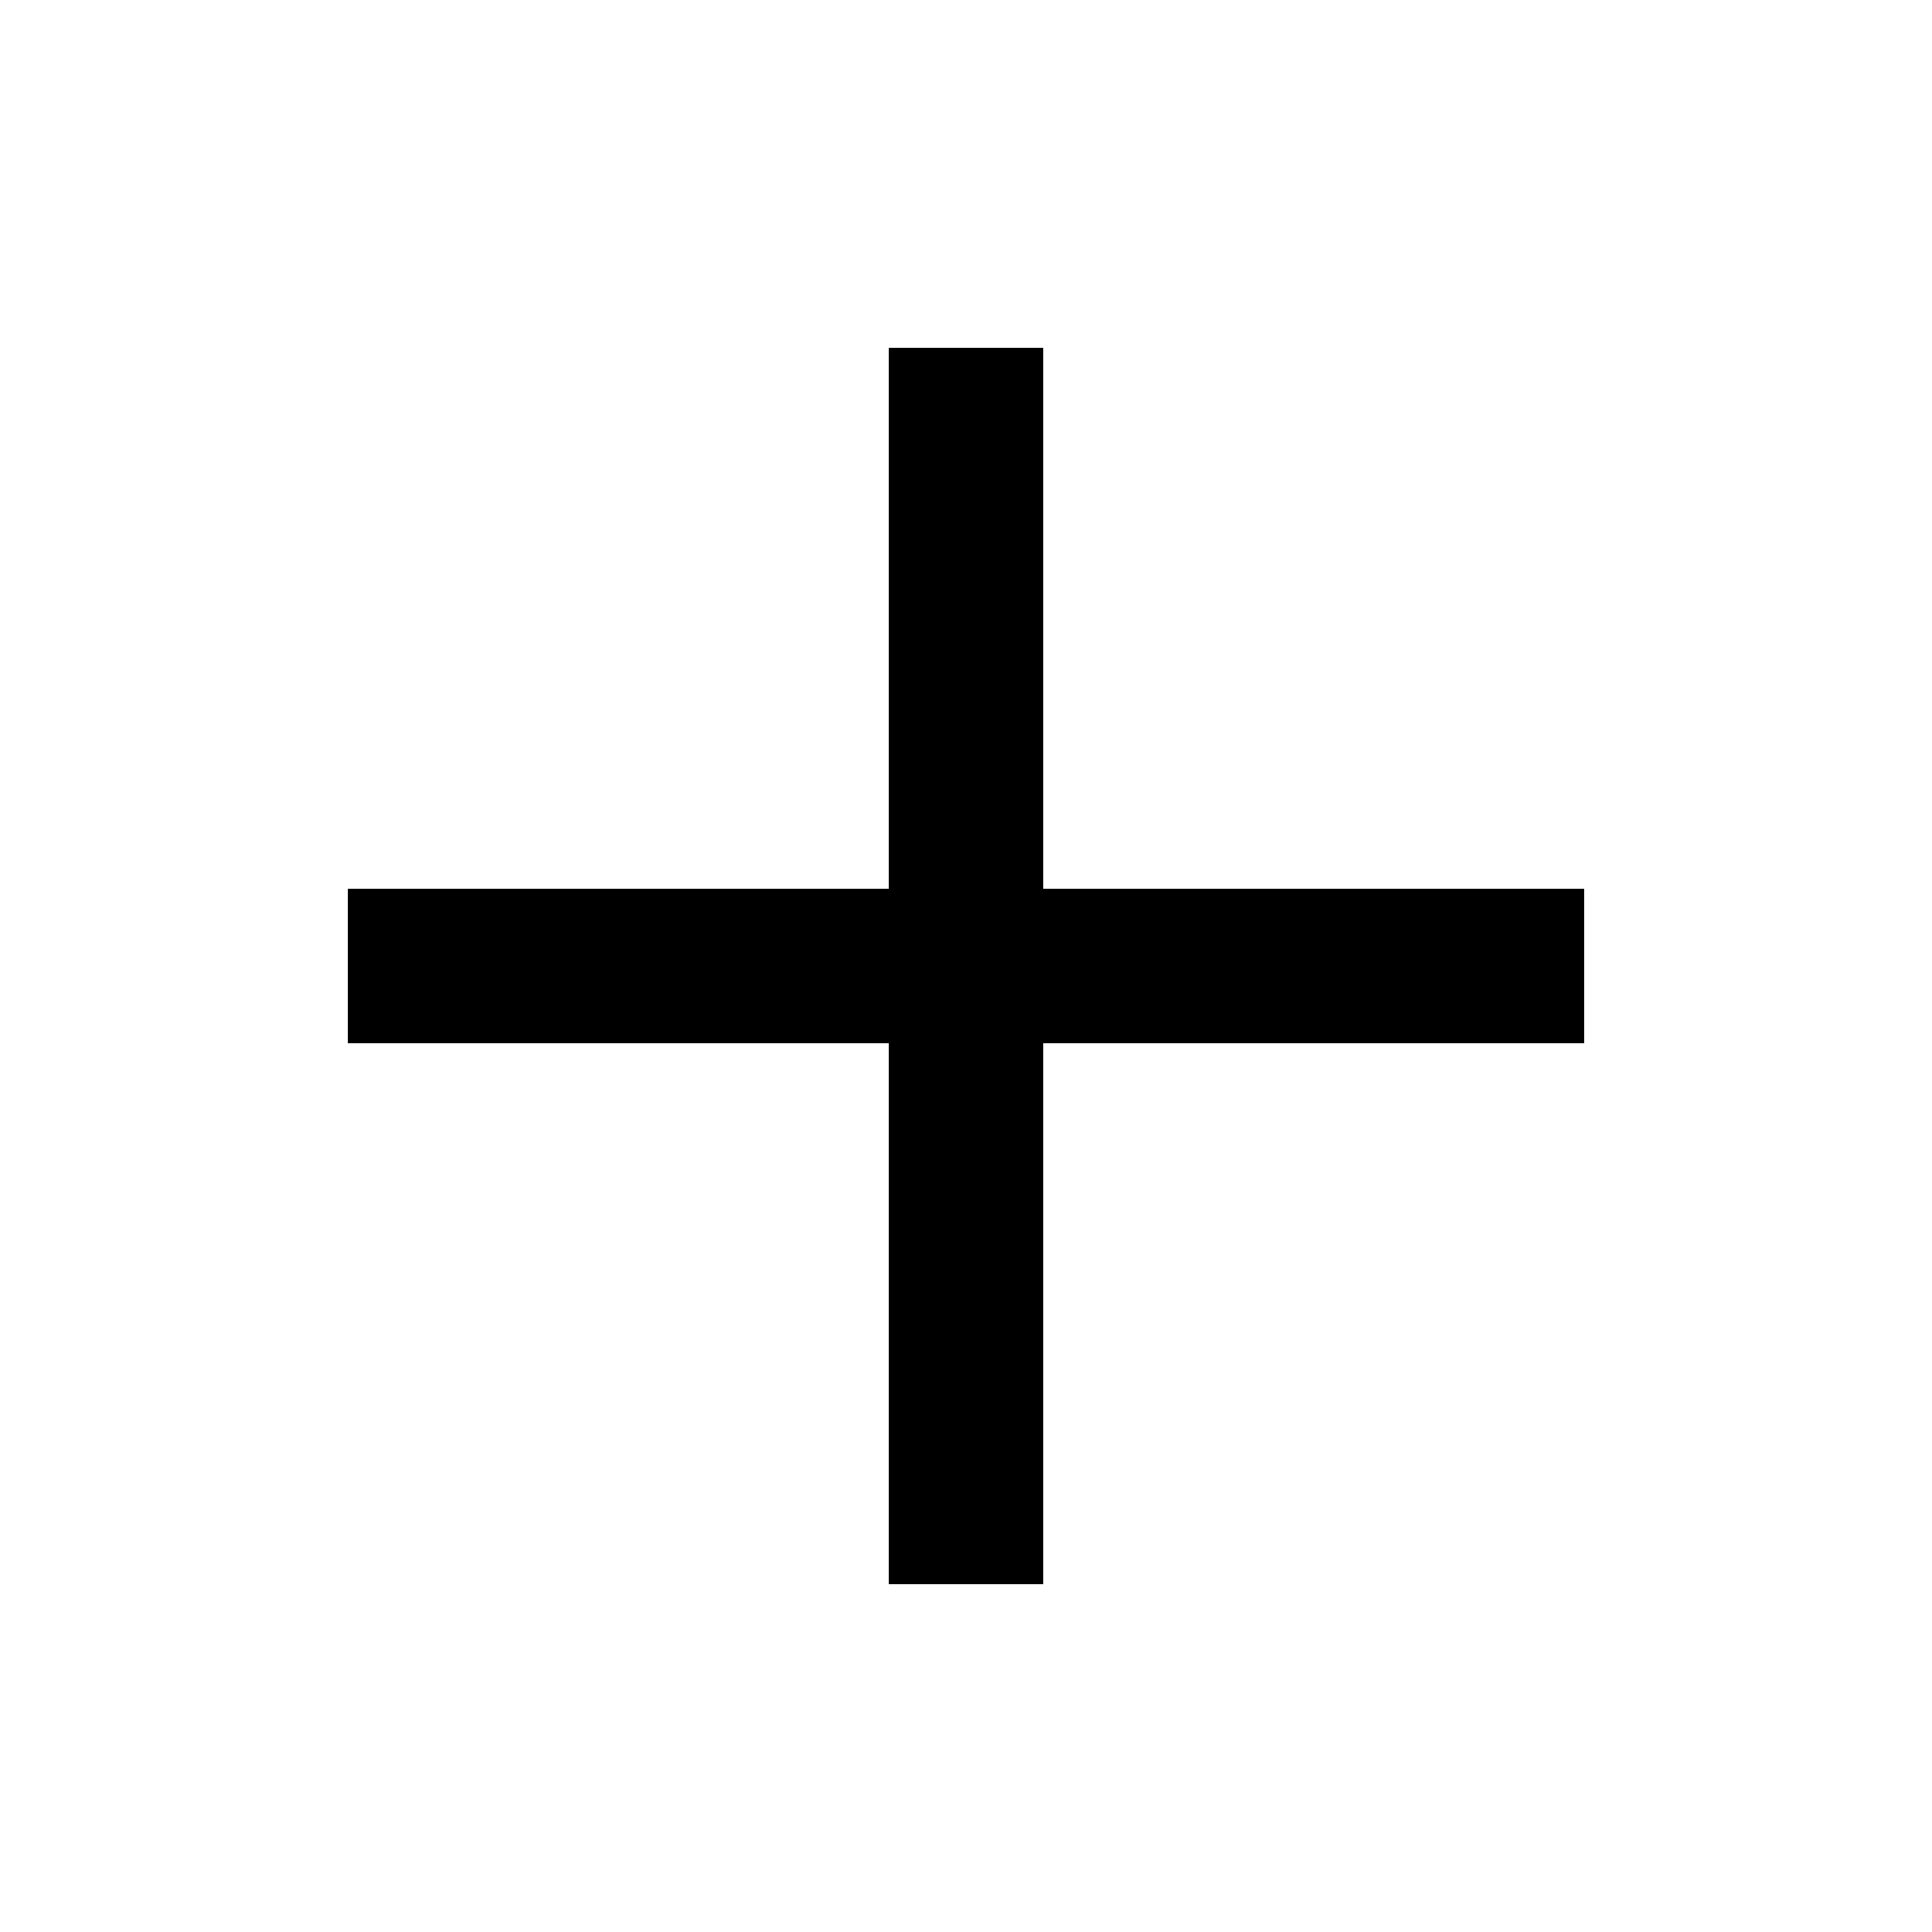
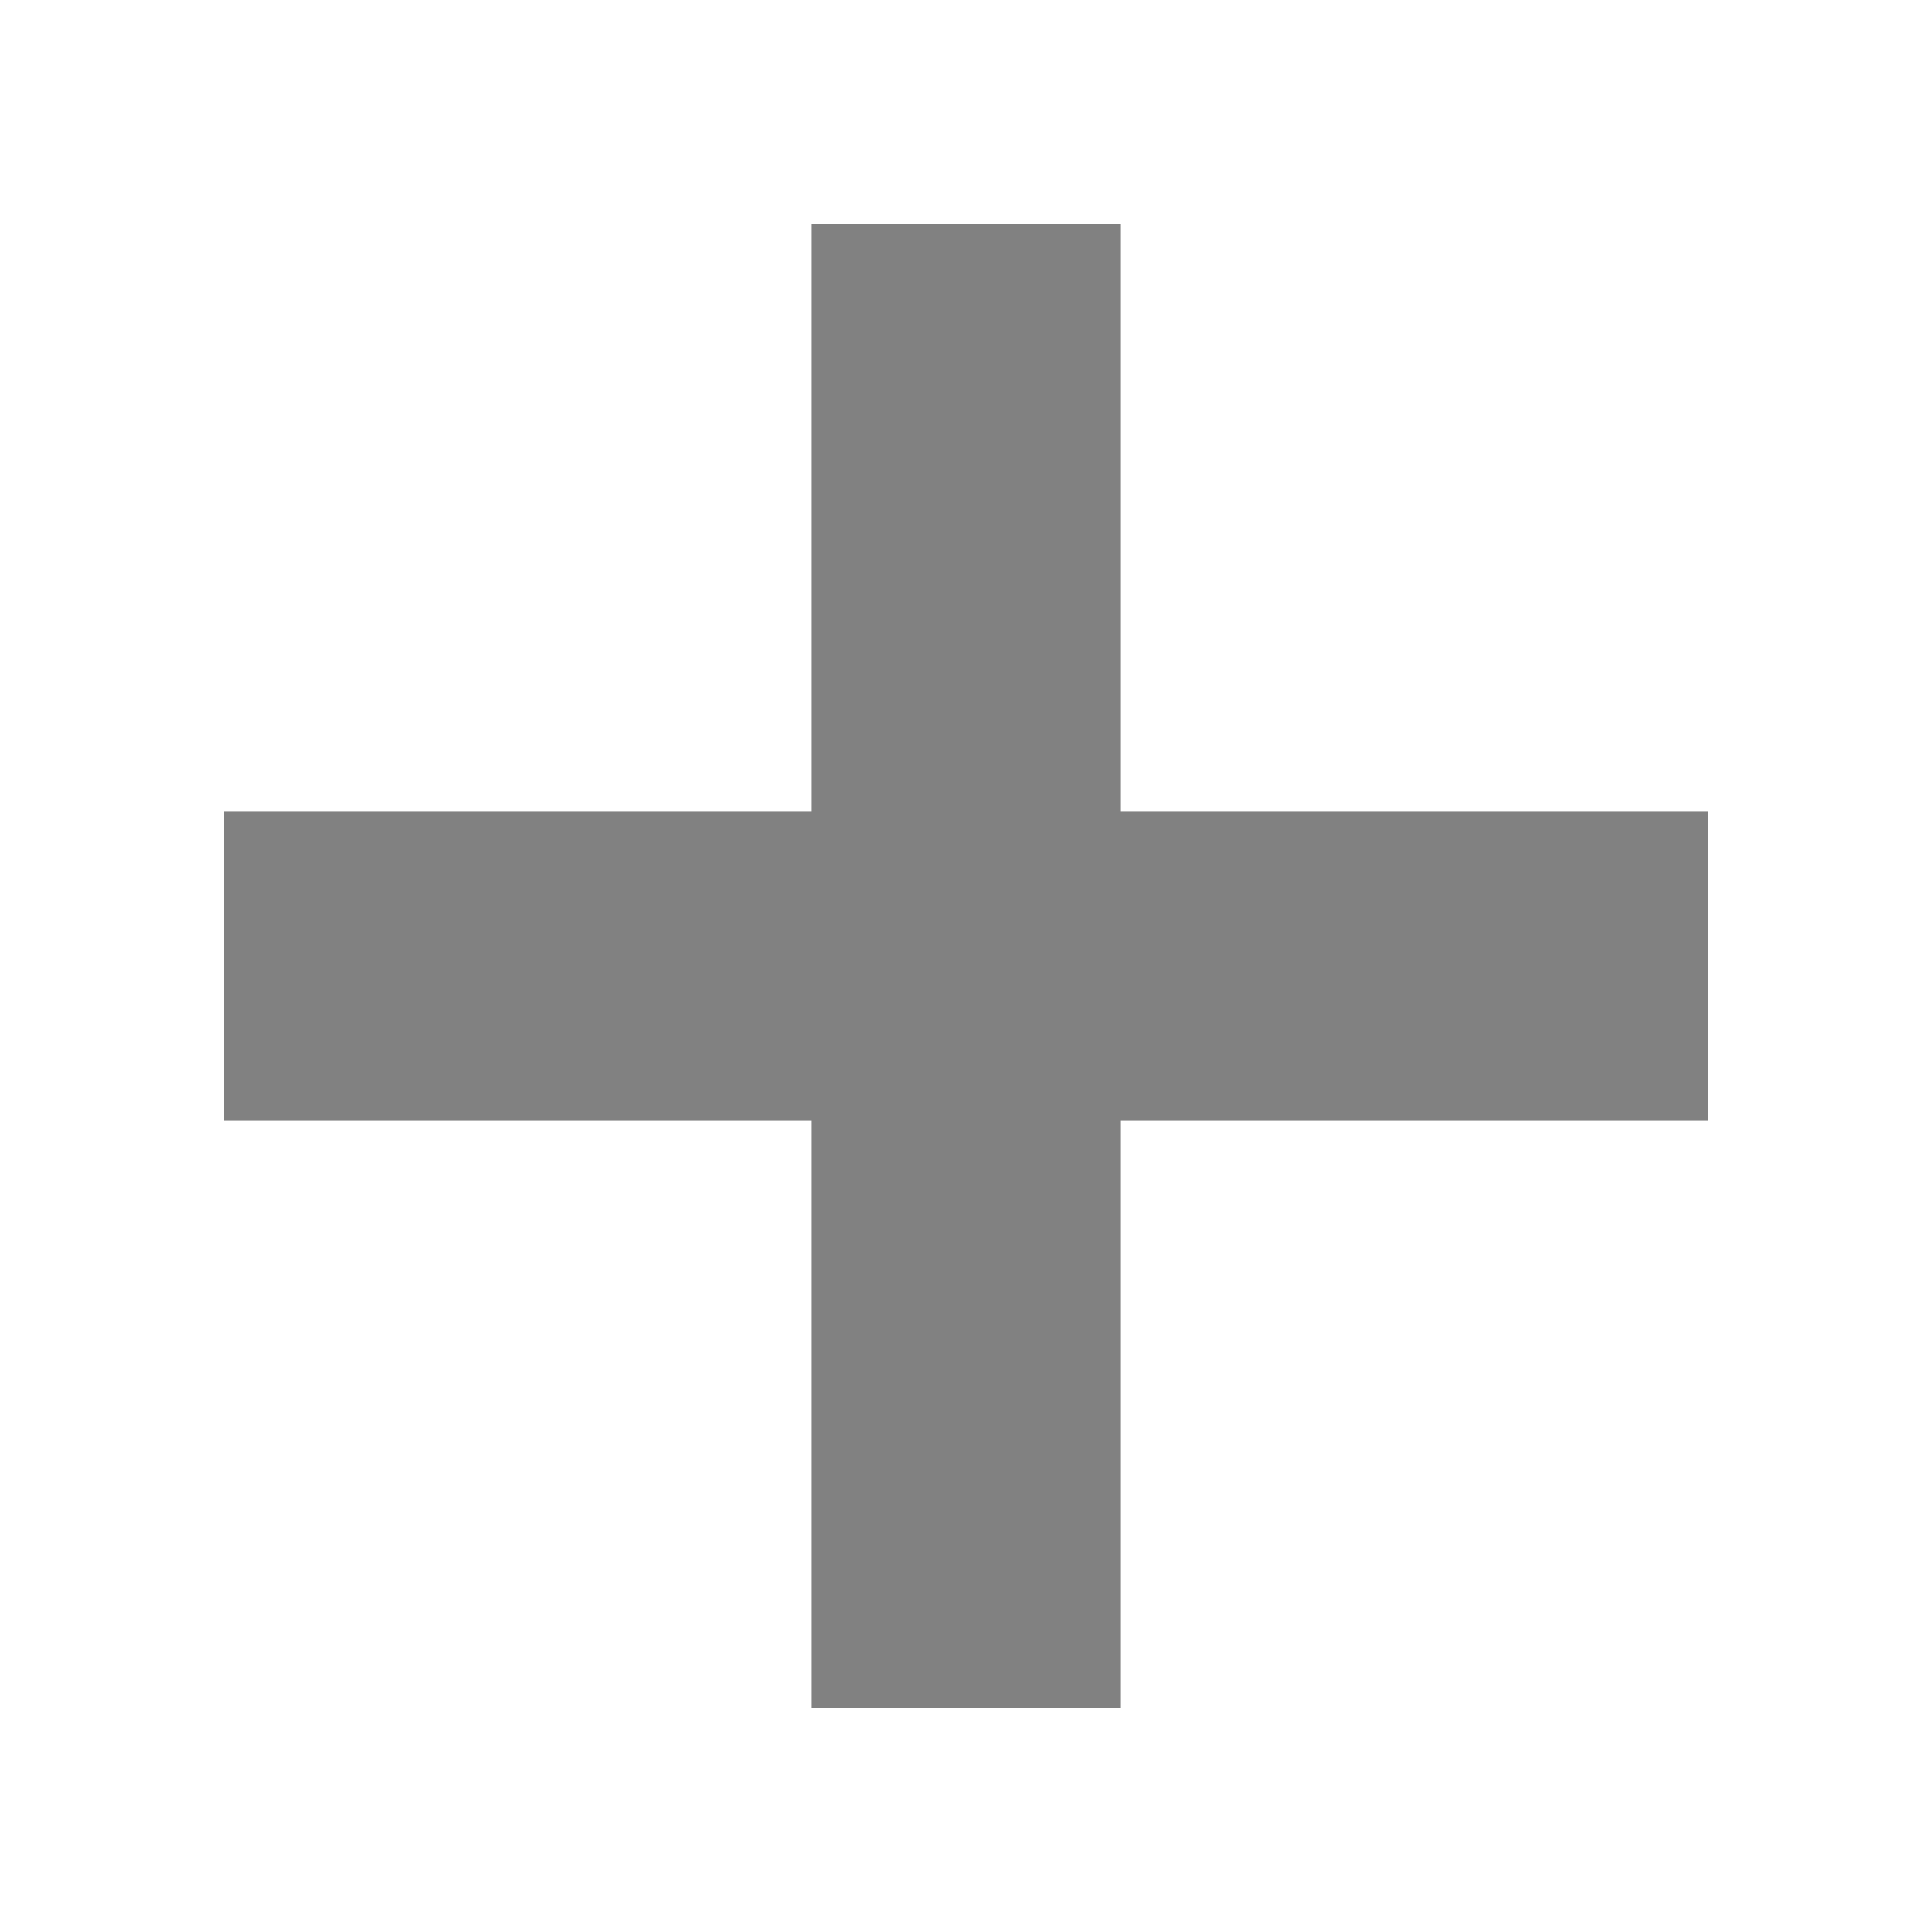
- <svg xmlns="http://www.w3.org/2000/svg" enable-background="new 0 0 50 50" height="60px" id="Layer_1" version="1.1" viewBox="0 0 50 50" width="60px" xml:space="preserve">
-   <rect fill="none" height="60" width="60" />
-   <line fill="none" stroke="#000000" stroke-miterlimit="10" stroke-width="4" x1="9" x2="41" y1="25" y2="25" />
-   <line fill="none" stroke="#000000" stroke-miterlimit="10" stroke-width="4" x1="25" x2="25" y1="9" y2="41" />
+ <svg xmlns="http://www.w3.org/2000/svg" version="1.1" id="Layer_1" x="0px" y="0px" viewBox="0 0 50 50" style="enable-background:new 0 0 50 50;" xml:space="preserve">
+   <style type="text/css">
+ 	.st0{fill:#818181;}
+ 	.st1{display:none;fill:#818181;}
+ 	.st2{font-family:'FlorencesansBlack';}
+ 	.st3{font-size:10px;}
+ </style>
+   <polygon class="st0" points="44.2,21 29,21 29,5.8 21,5.8 21,21 5.8,21 5.8,29 21,29 21,44.2 29,44.2 29,29 44.2,29 " />
+   <text transform="matrix(1 0 0 1 -0.1276 50.8085)" class="st1 st2 st3">Add Image</text>
</svg>
